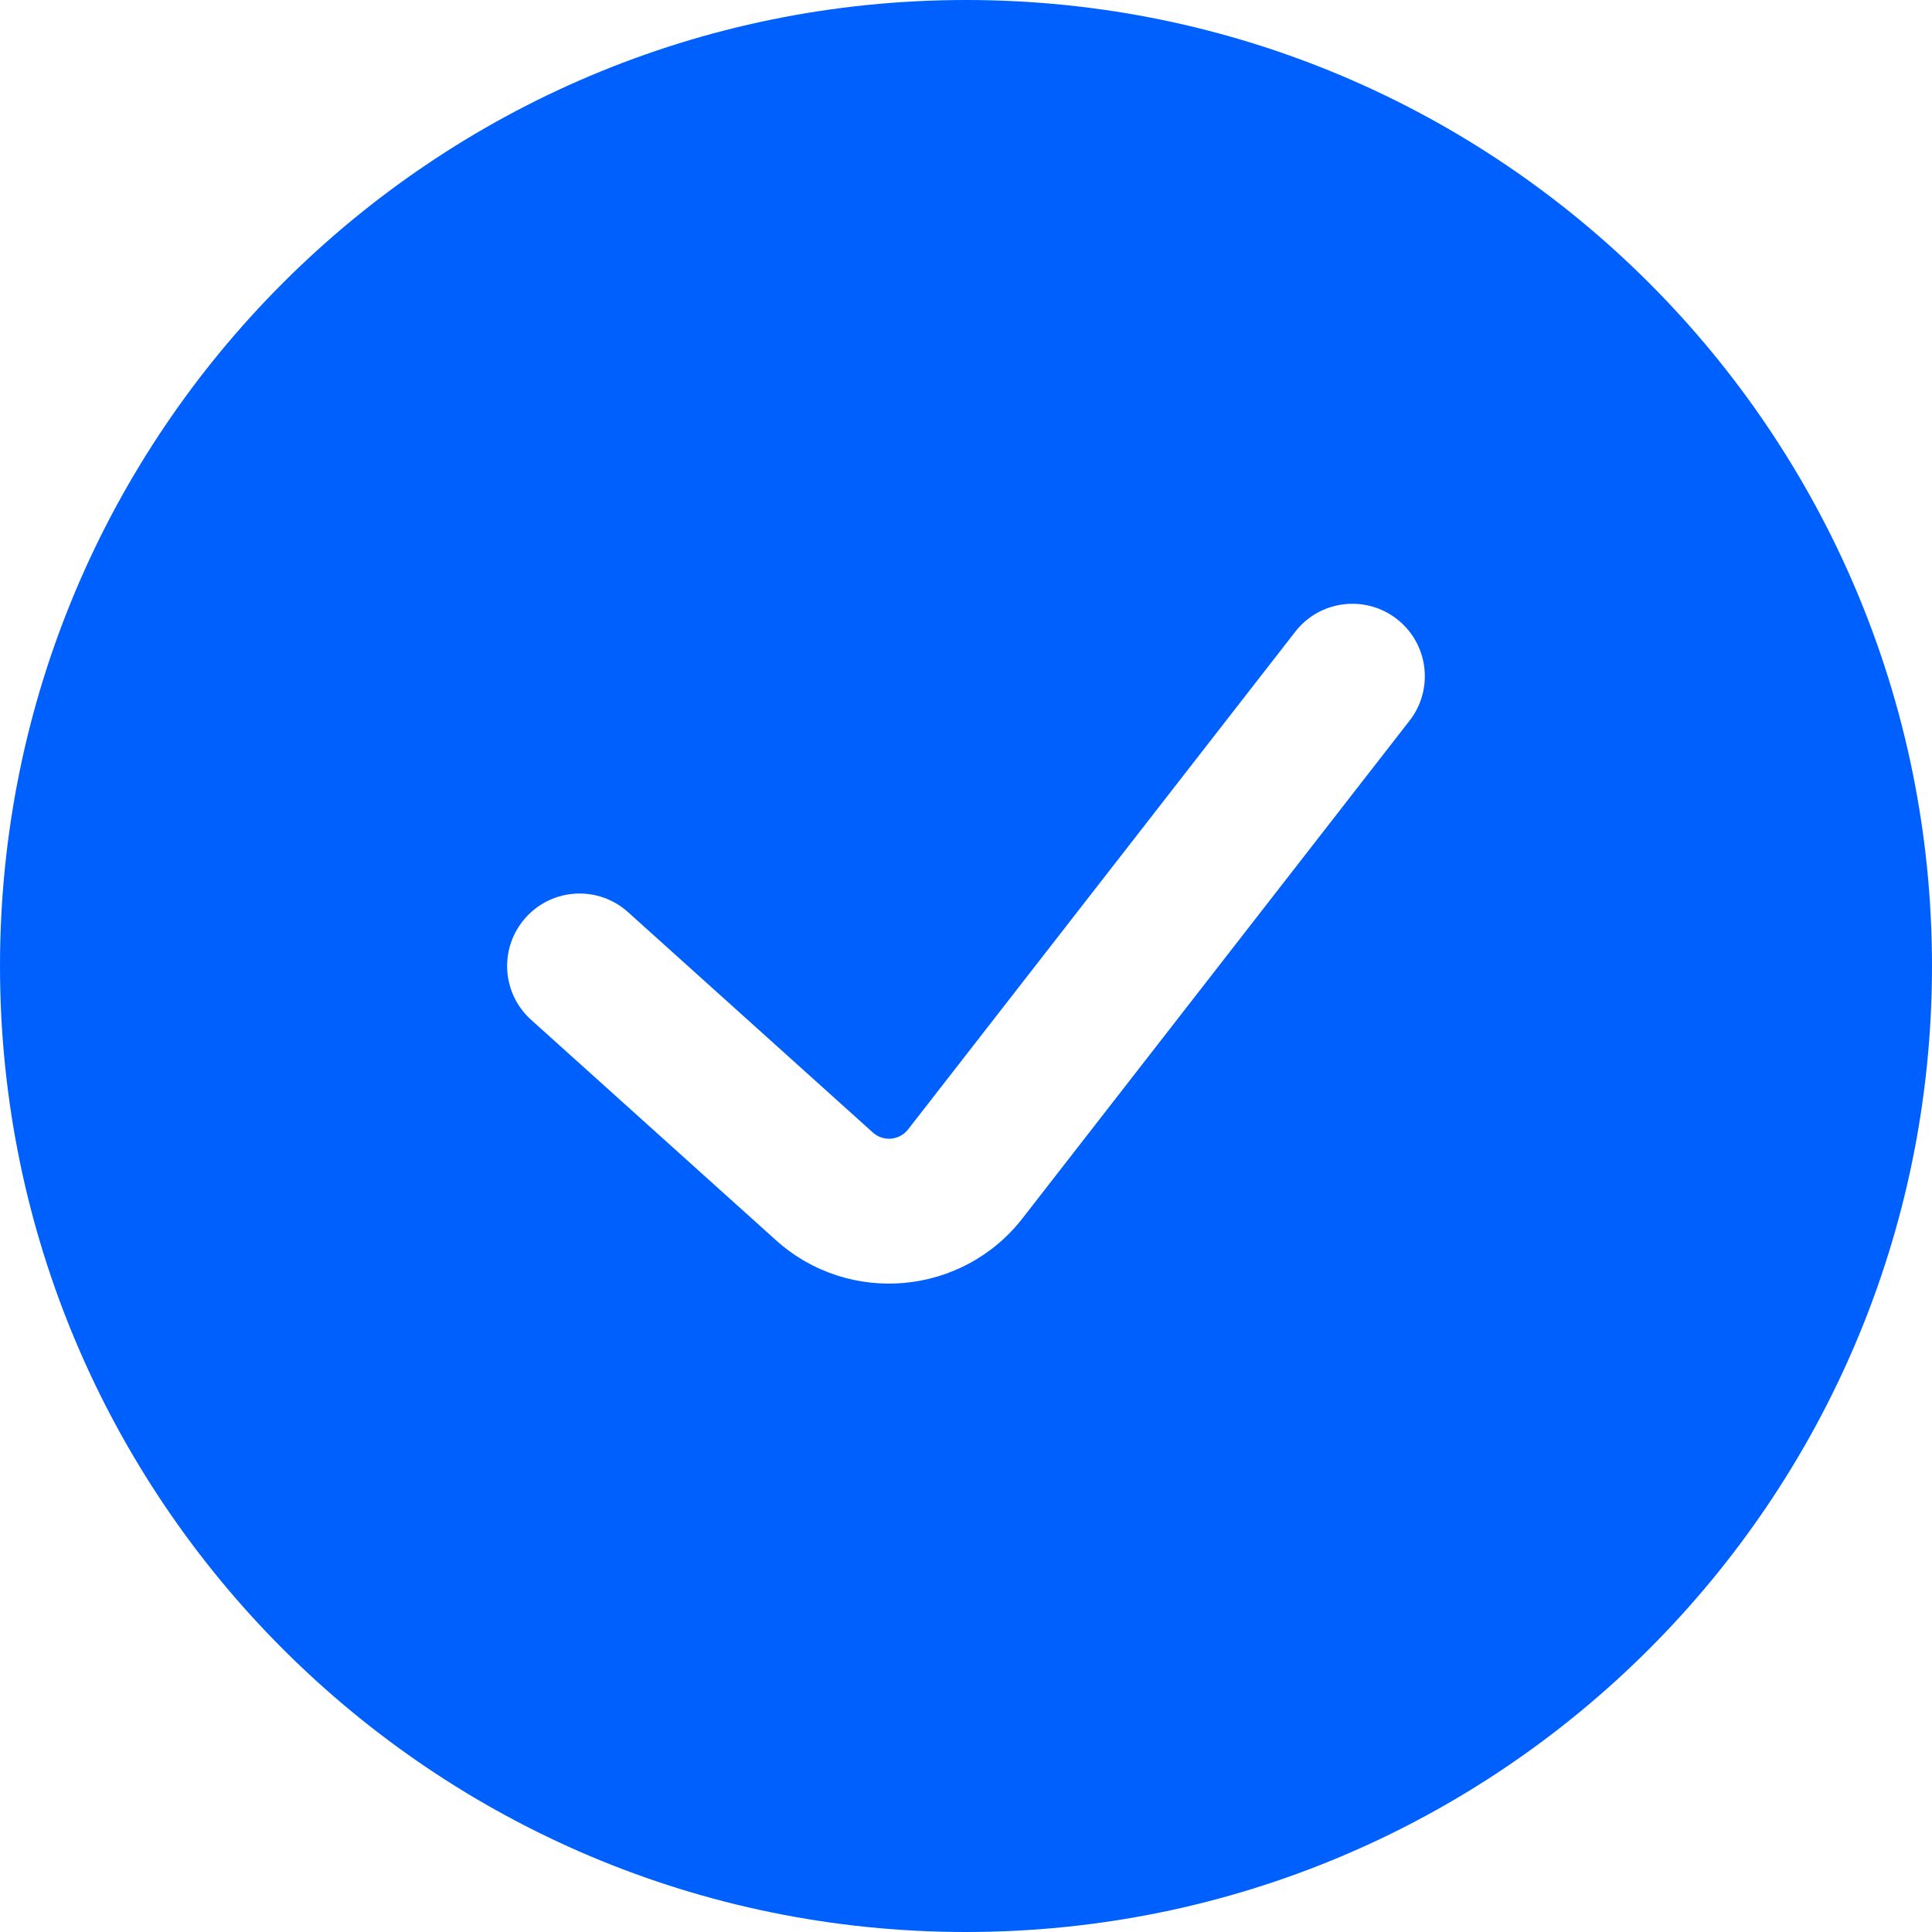
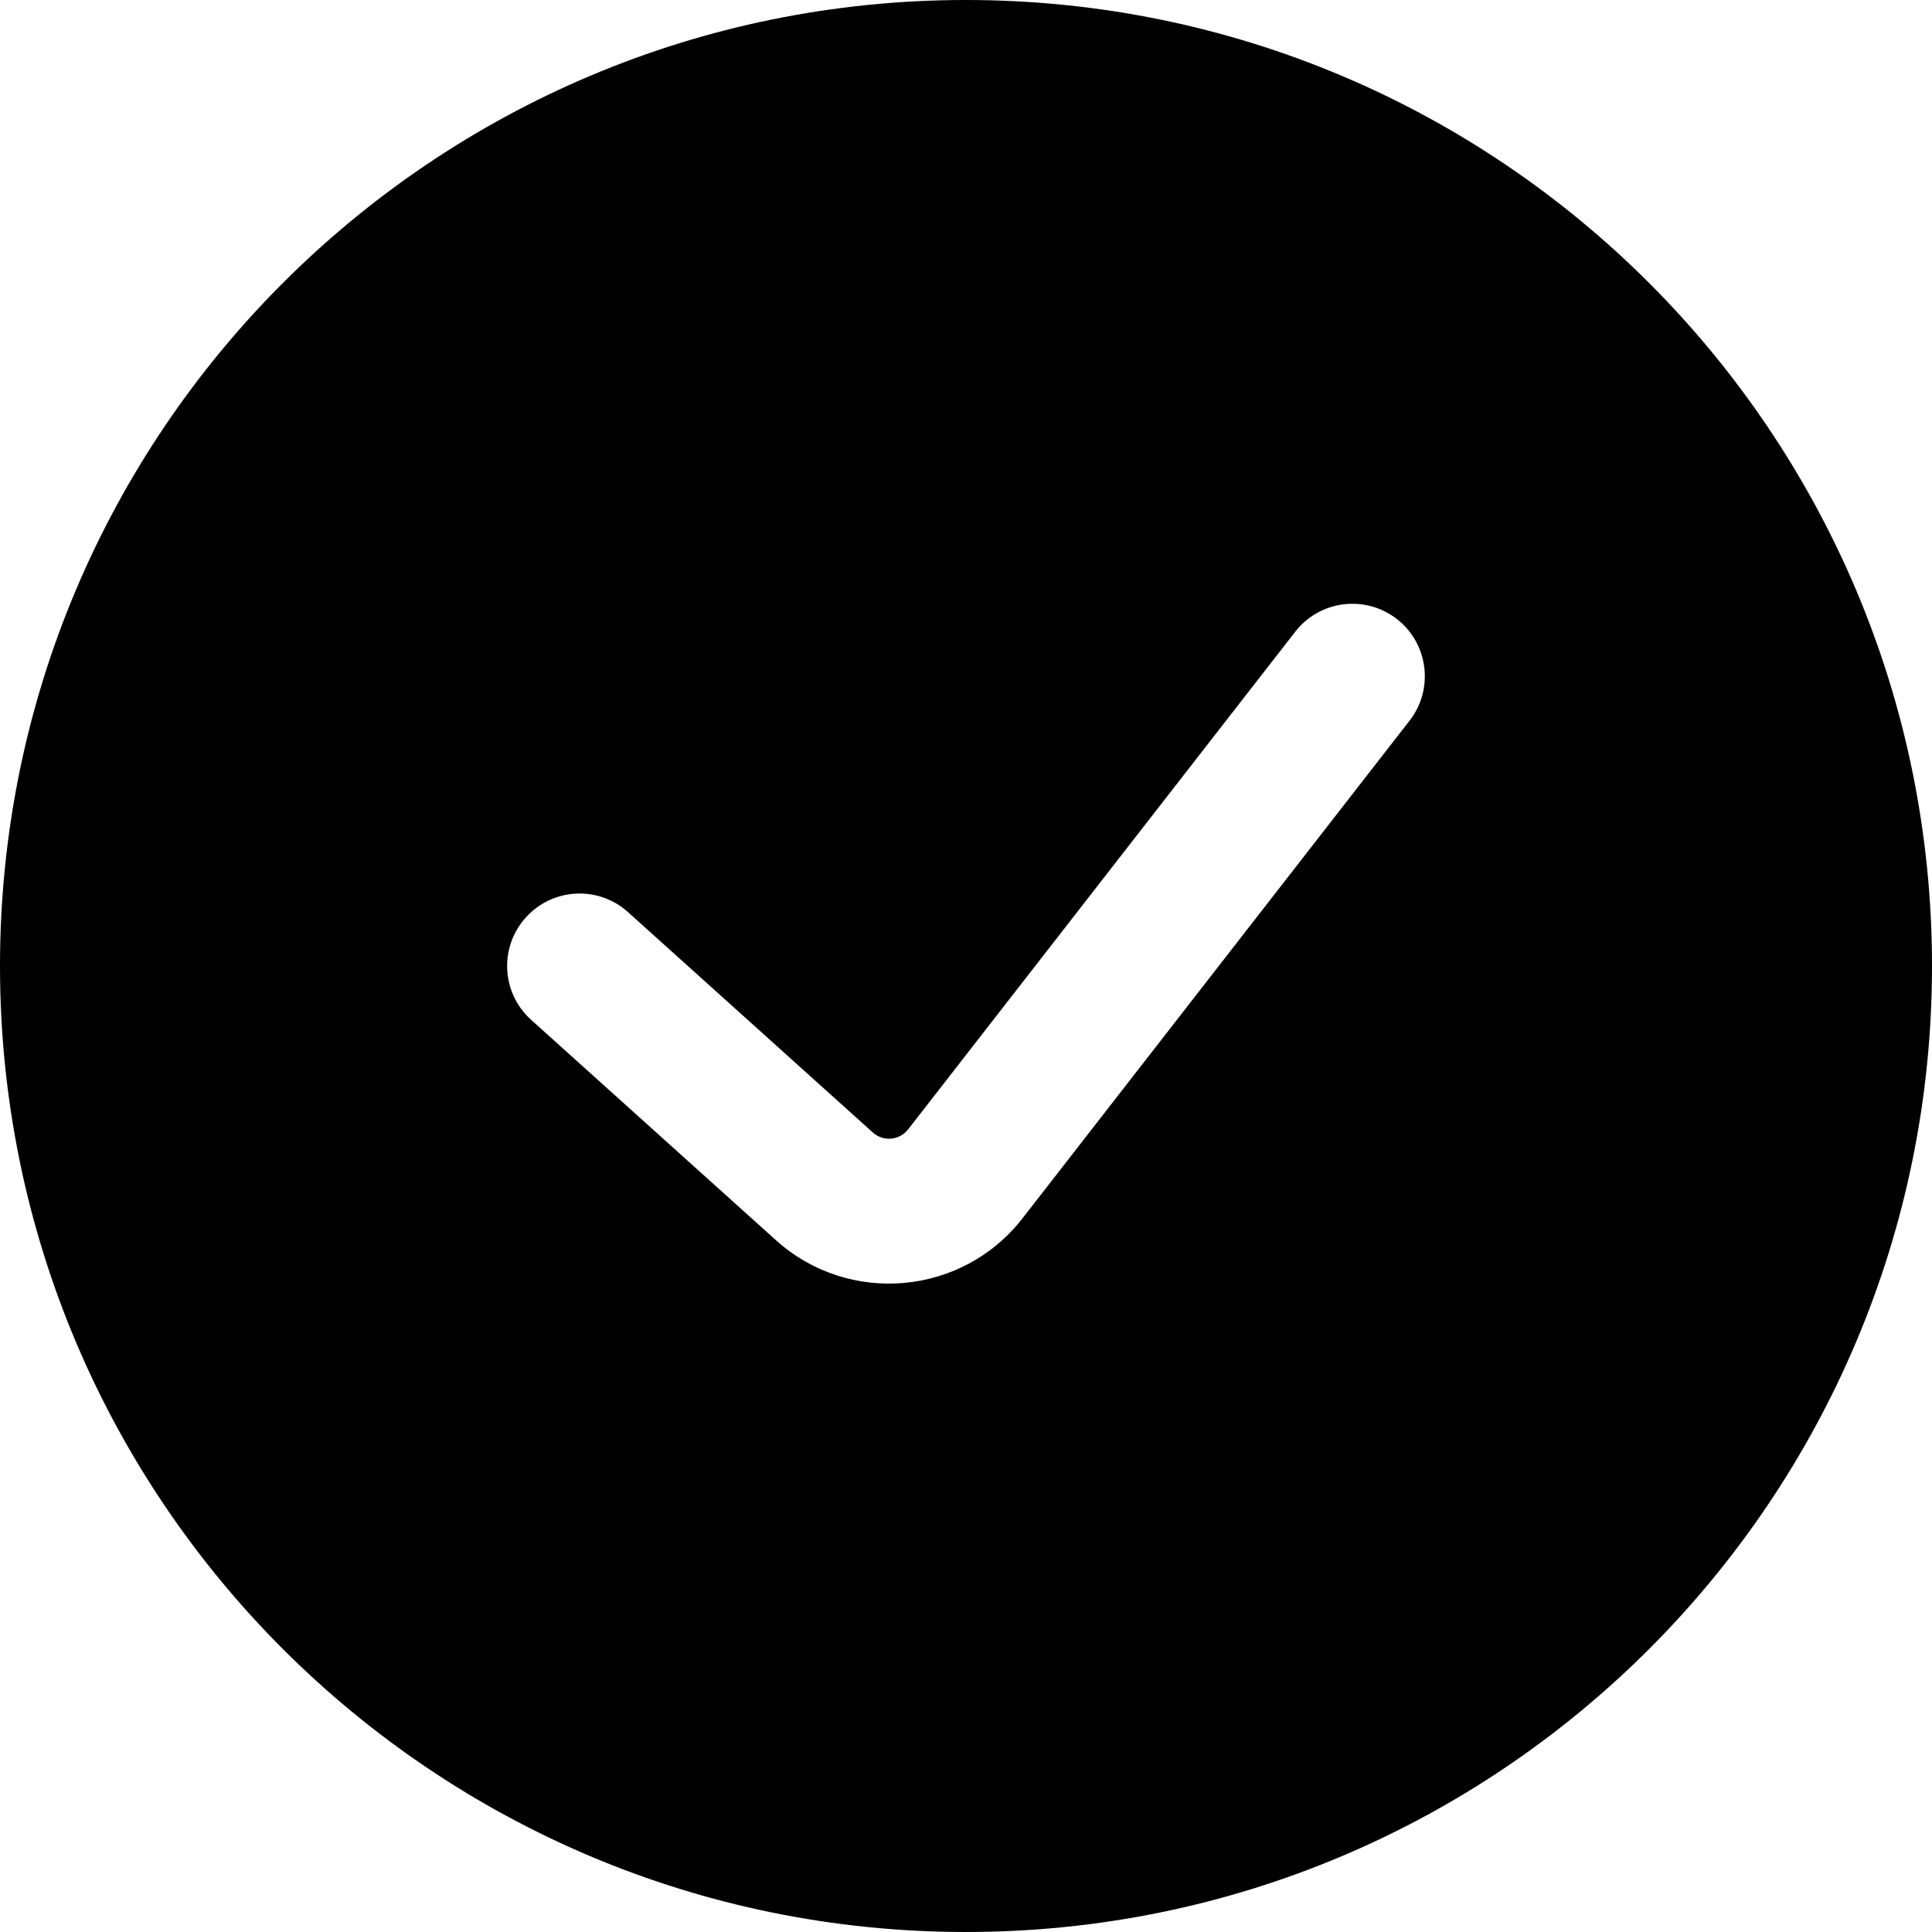
- <svg xmlns="http://www.w3.org/2000/svg" width="20" height="20" viewBox="0 0 20 20" fill="none">
-   <path fill-rule="evenodd" clip-rule="evenodd" d="M10 20C15.523 20 20 15.523 20 10C20 4.477 15.523 0 10 0C4.477 0 0 4.477 0 10C0 15.523 4.477 20 10 20ZM14.592 7.46C14.846 7.134 14.787 6.662 14.46 6.408C14.133 6.154 13.662 6.213 13.408 6.54L9.401 11.691C9.312 11.806 9.144 11.821 9.036 11.724L6.502 9.443C6.194 9.165 5.72 9.19 5.443 9.498C5.165 9.806 5.19 10.28 5.498 10.557L8.033 12.839C8.788 13.518 9.961 13.414 10.585 12.612L14.592 7.46Z" fill="#0060FE" />
+ <svg xmlns="http://www.w3.org/2000/svg" width="20" height="20" viewBox="0 0 20 20">
+   <path fill-rule="evenodd" clip-rule="evenodd" d="M10 20C15.523 20 20 15.523 20 10C20 4.477 15.523 0 10 0C4.477 0 0 4.477 0 10C0 15.523 4.477 20 10 20ZM14.592 7.46C14.846 7.134 14.787 6.662 14.46 6.408C14.133 6.154 13.662 6.213 13.408 6.54L9.401 11.691C9.312 11.806 9.144 11.821 9.036 11.724L6.502 9.443C6.194 9.165 5.72 9.19 5.443 9.498C5.165 9.806 5.19 10.28 5.498 10.557L8.033 12.839C8.788 13.518 9.961 13.414 10.585 12.612L14.592 7.46Z" />
</svg>
